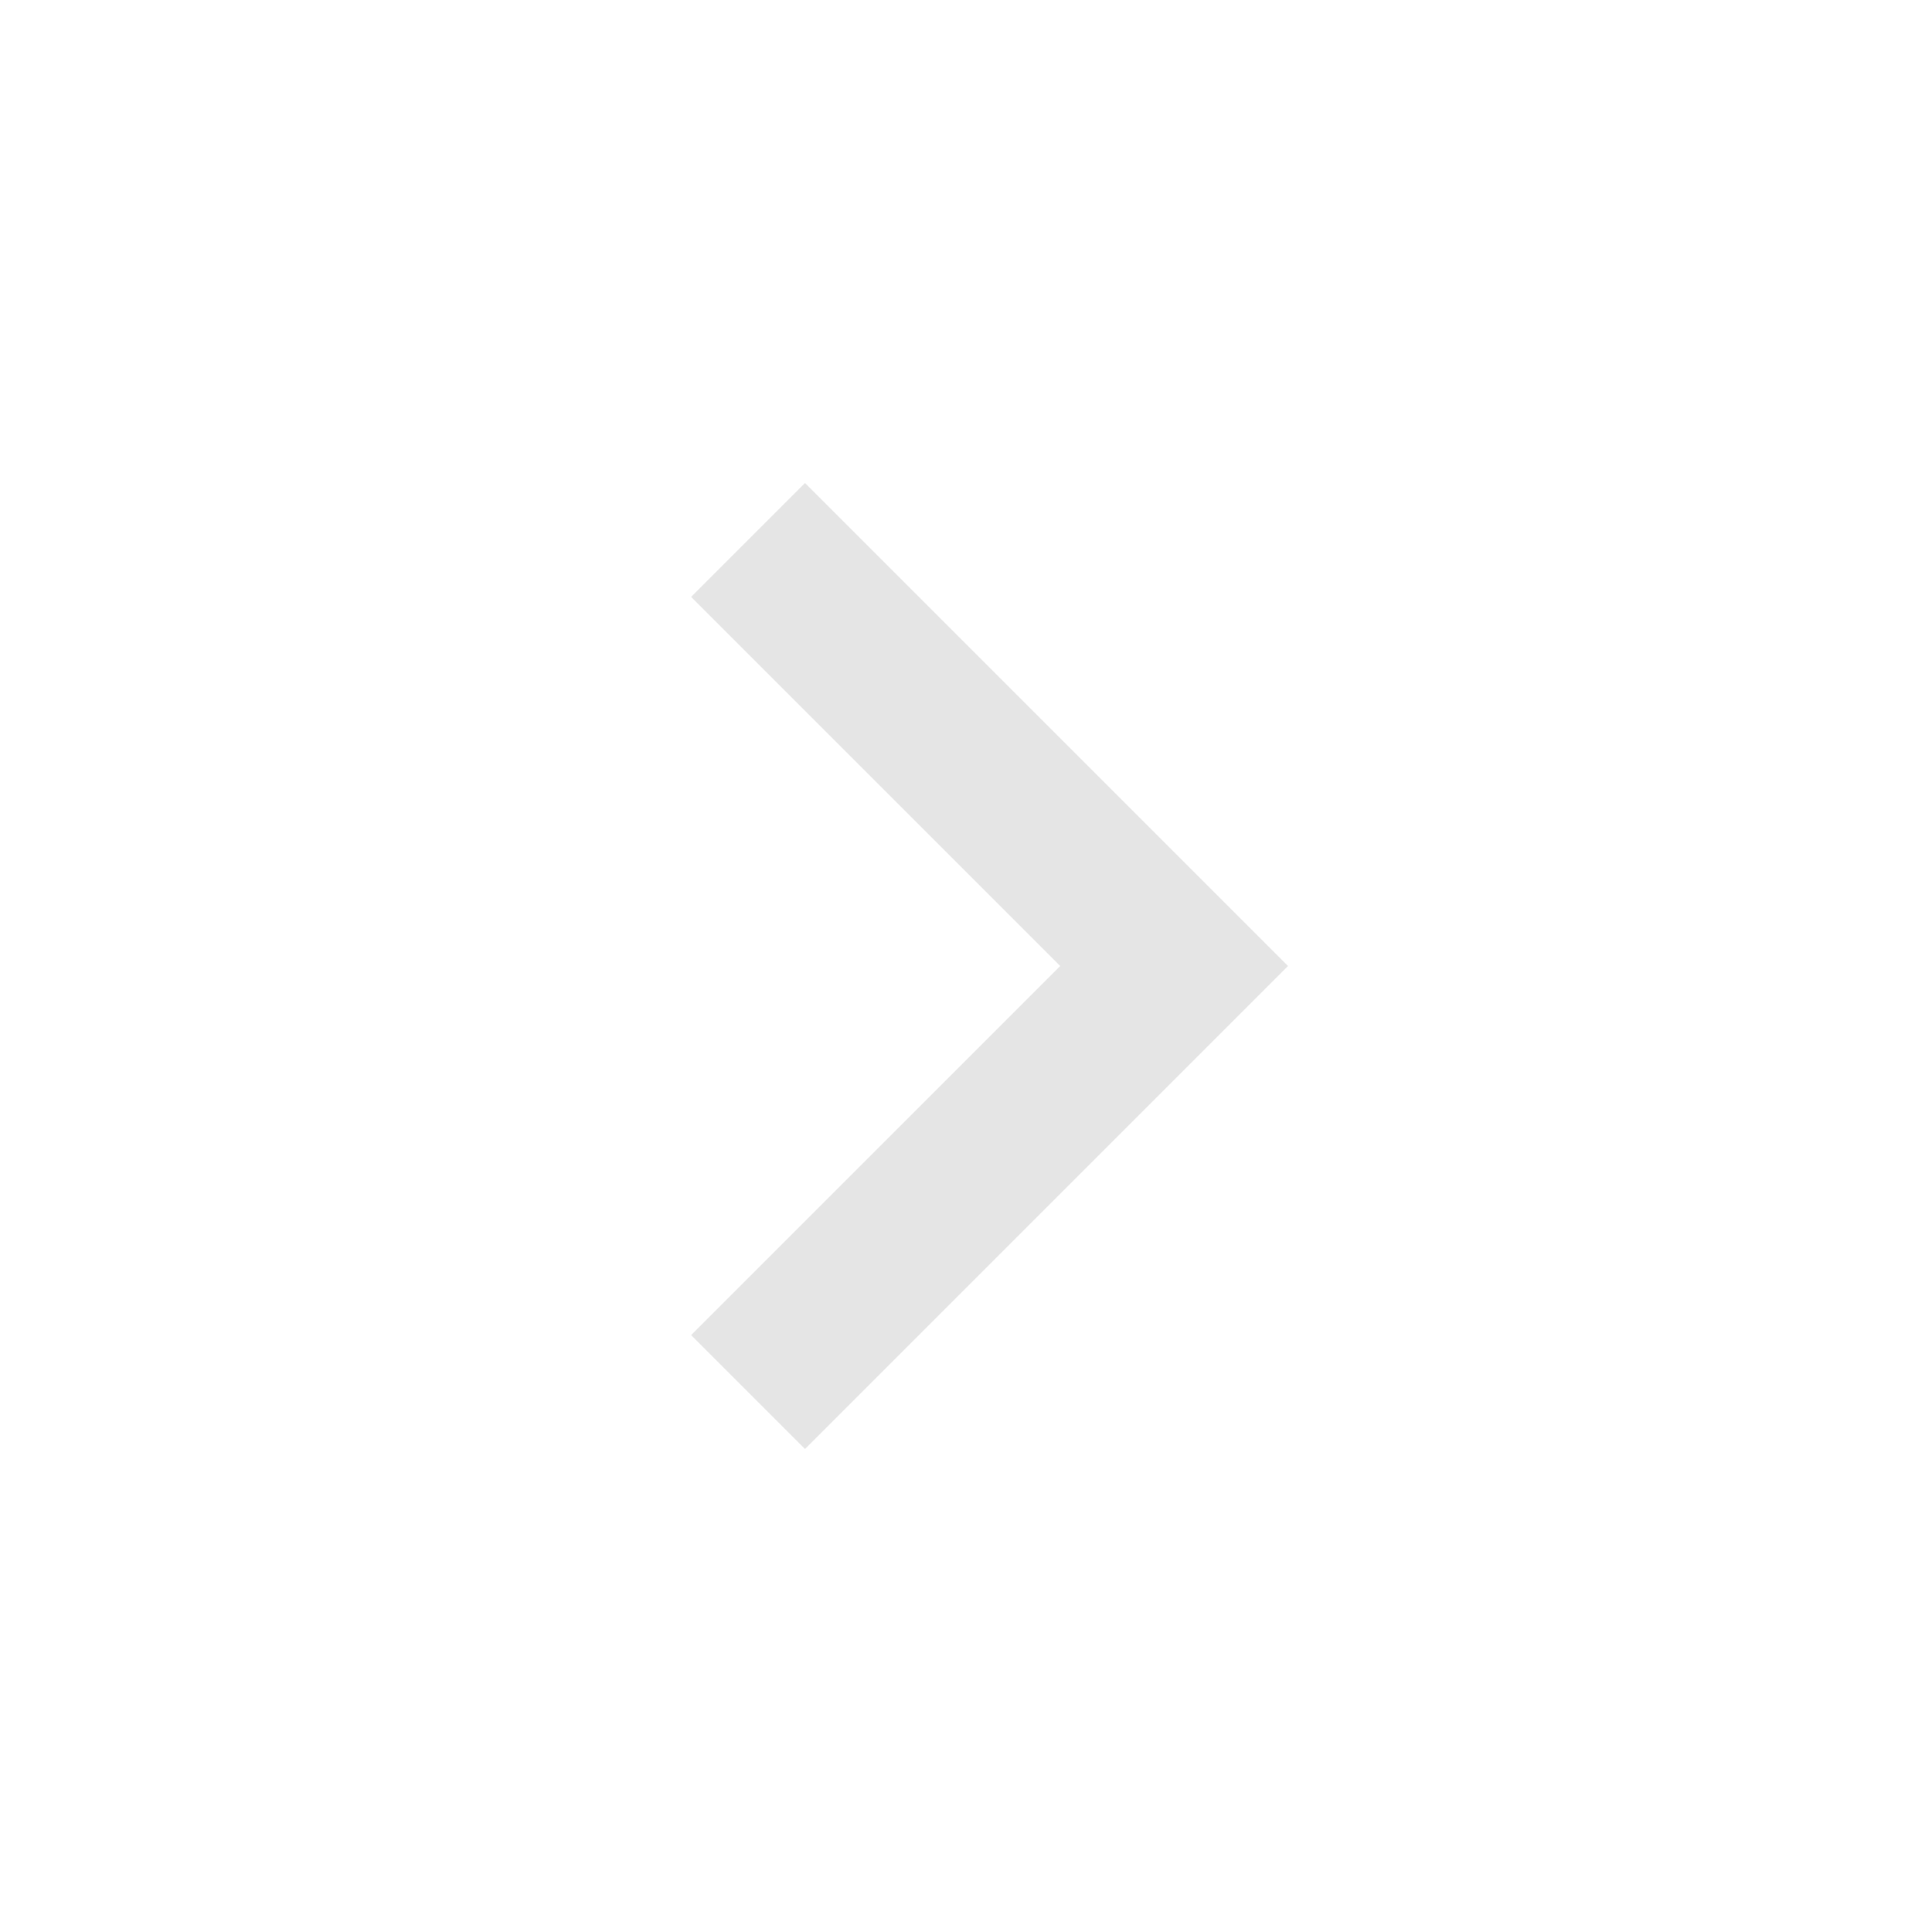
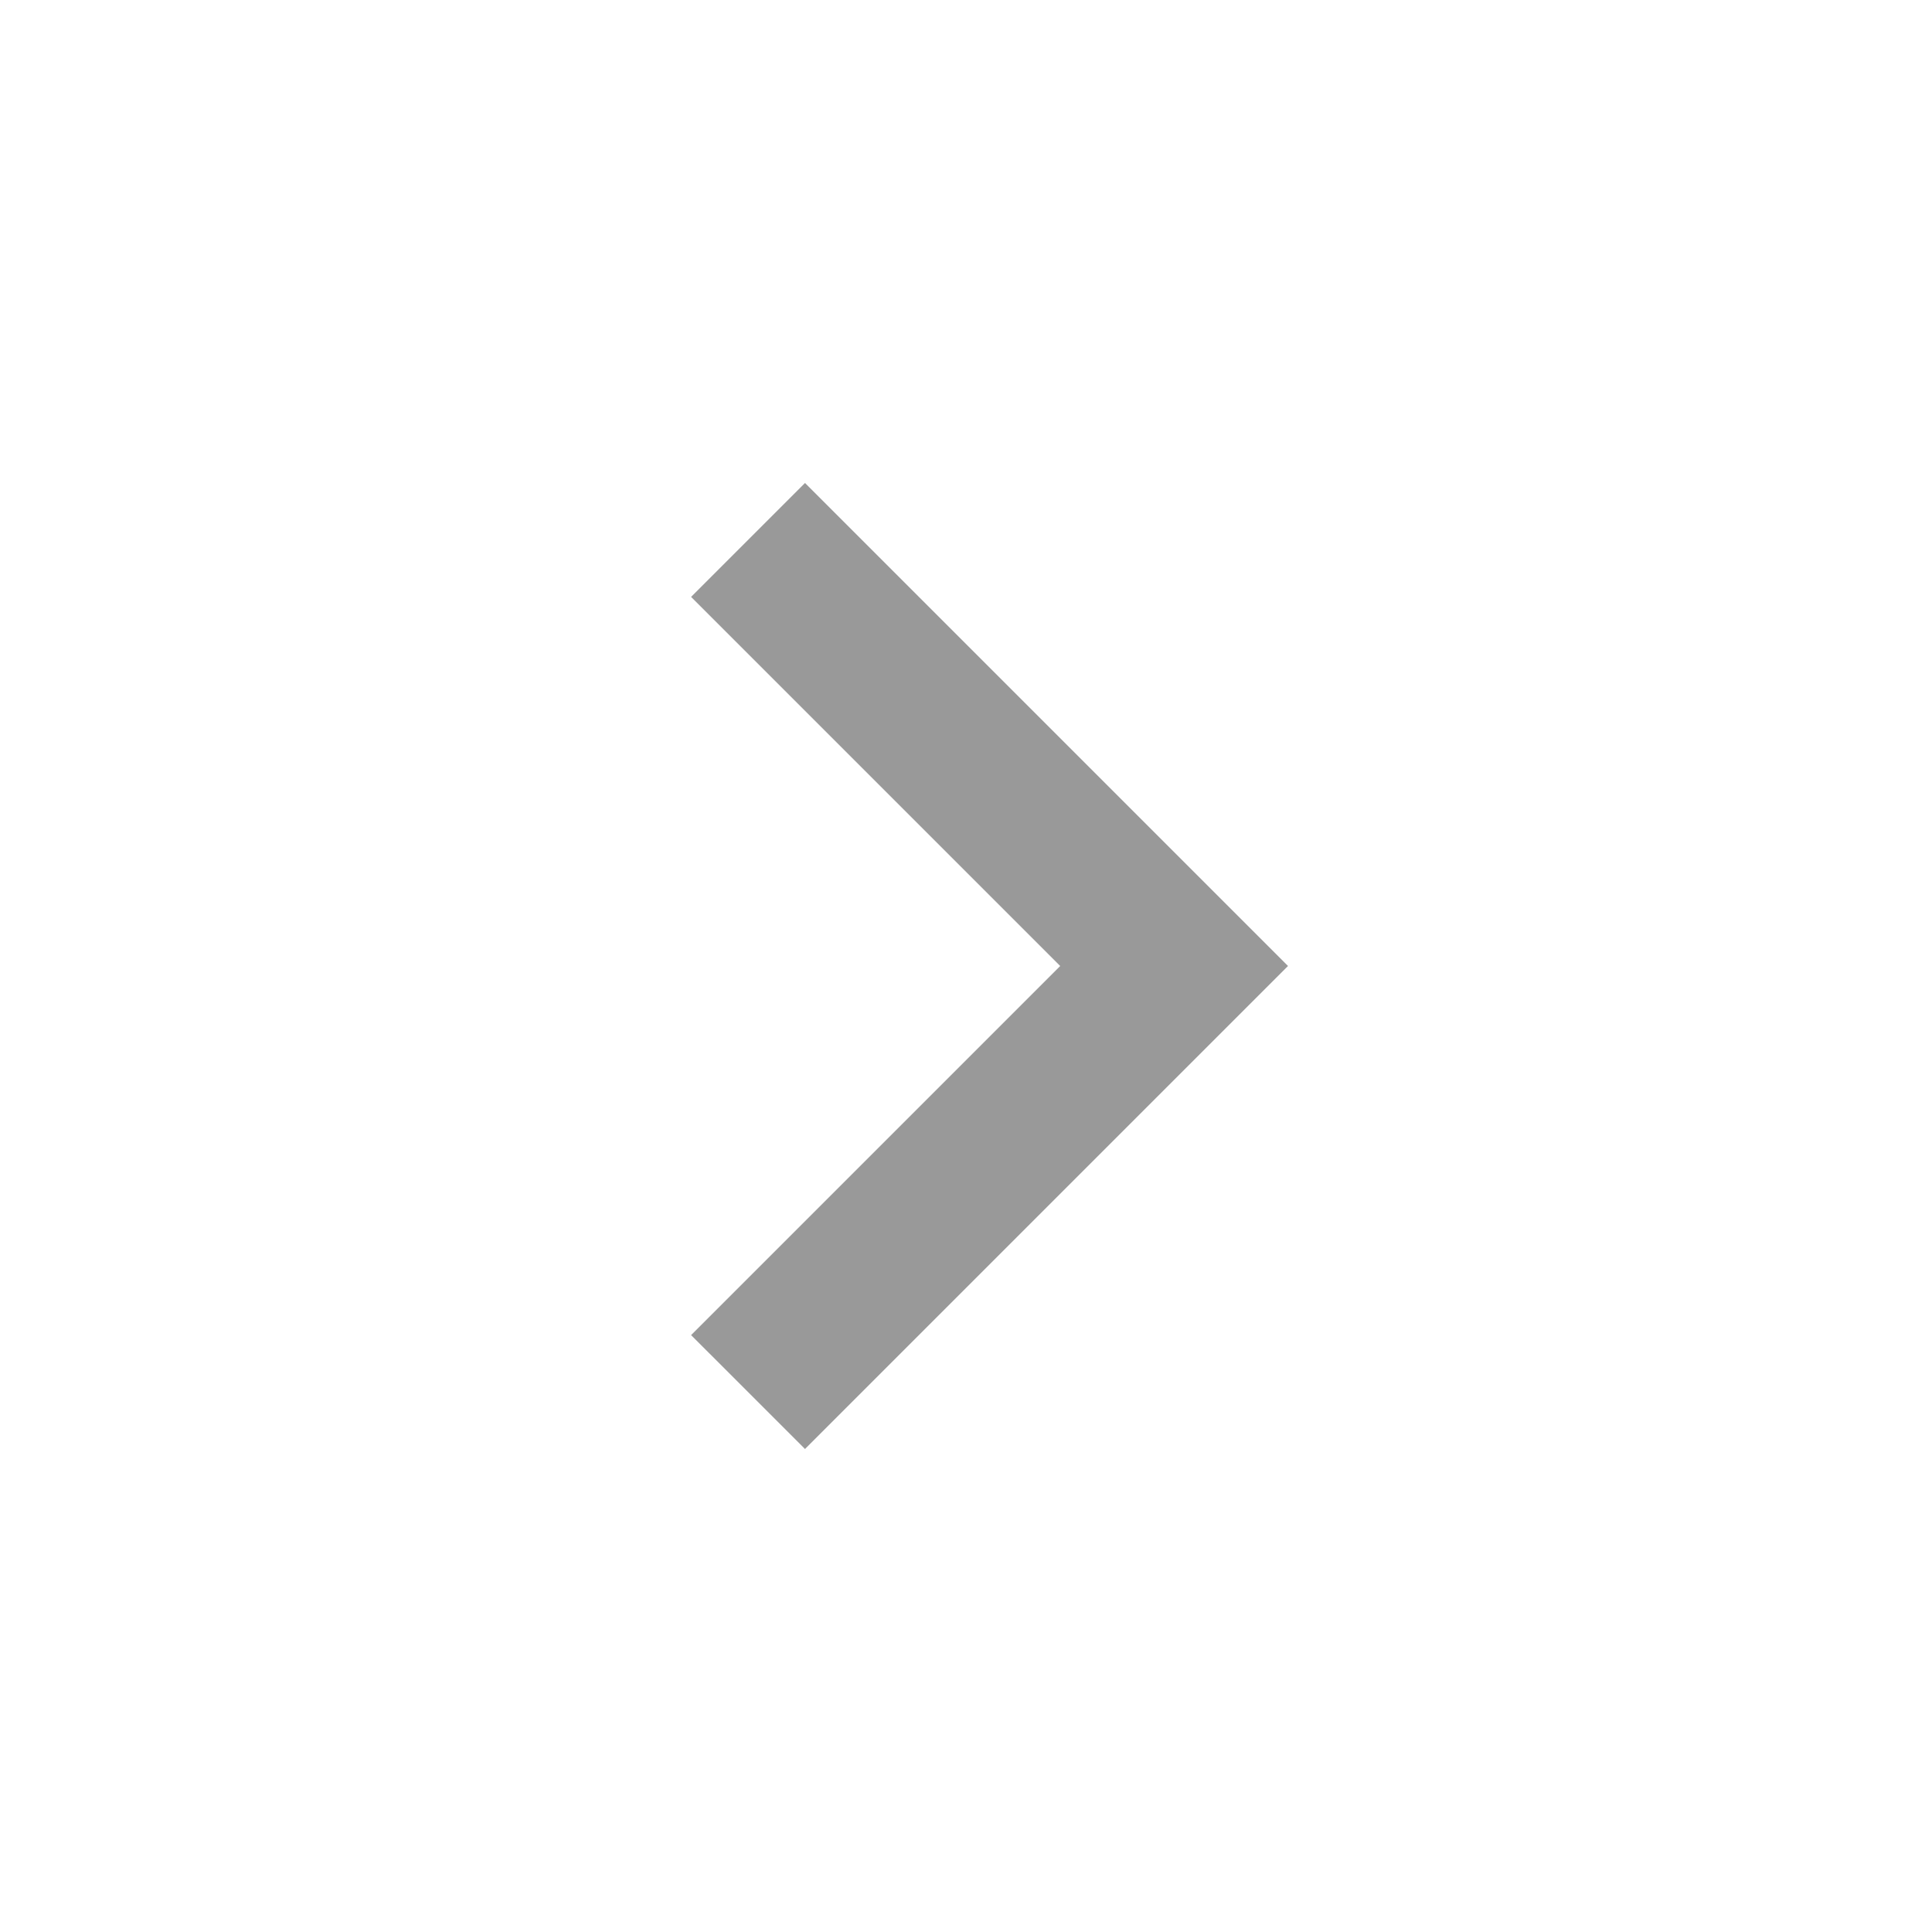
- <svg xmlns="http://www.w3.org/2000/svg" width="256" height="256" viewBox="0 0 48 48" fill="rgba(229, 229, 229, 1)">
+ <svg xmlns="http://www.w3.org/2000/svg" width="256" height="256" viewBox="0 0 48 48" fill="#999999">
  <path d="M20 12l-2.83 2.83L26.34 24l-9.17 9.17L20 36l12-12z" />
  <path d="M0 0h48v48H0z" fill="none" />
</svg>
